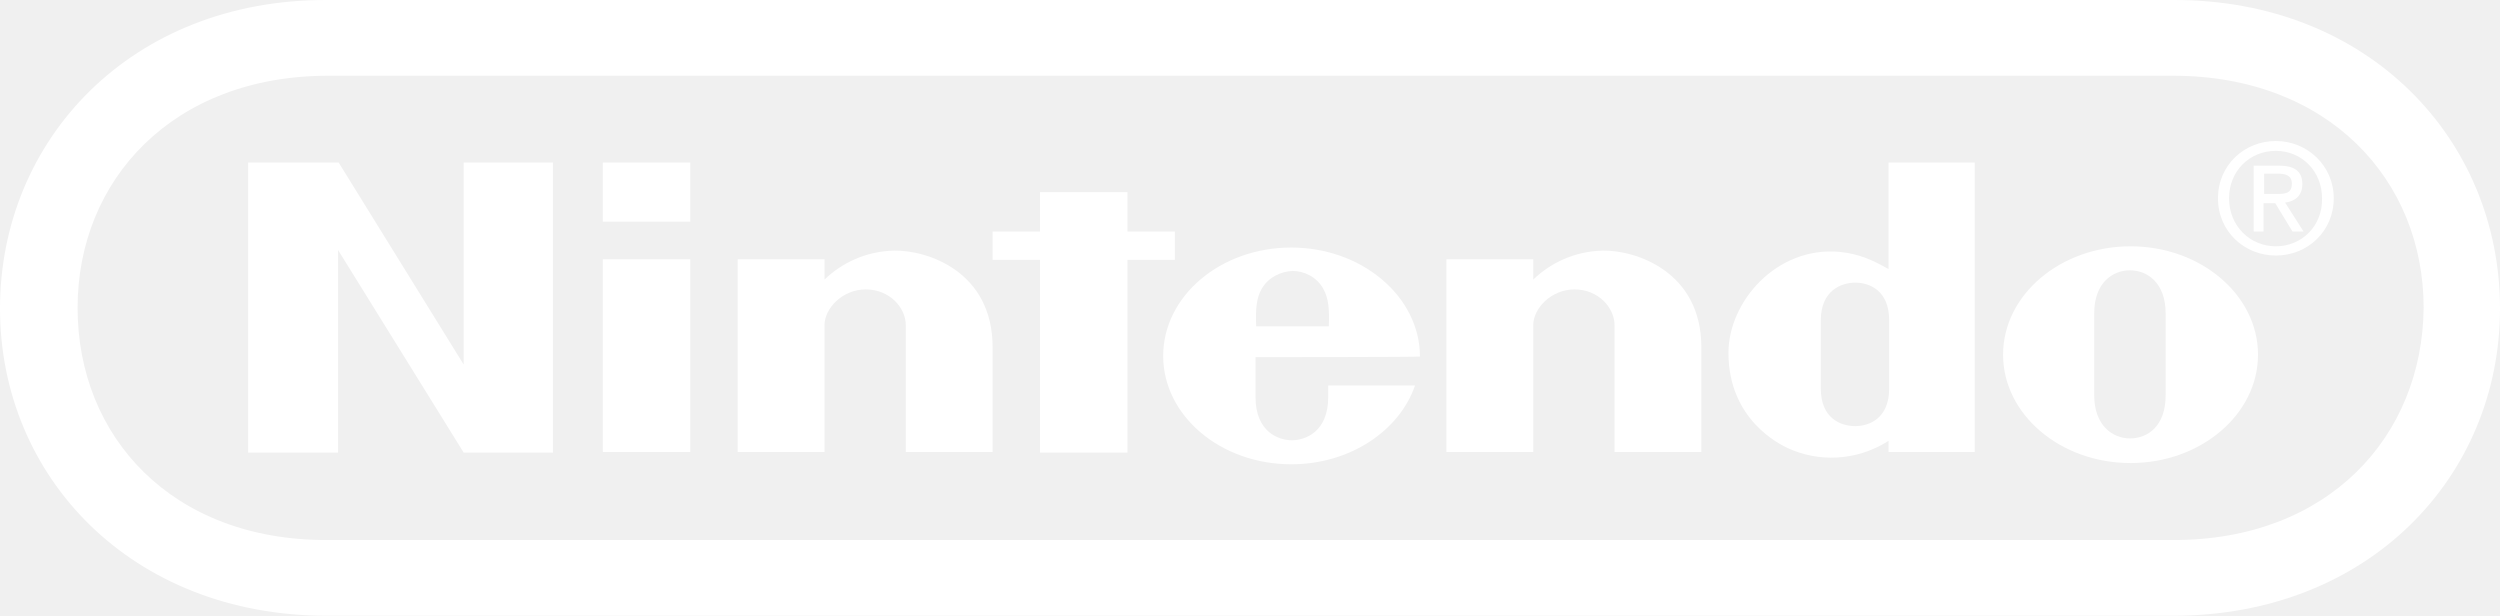
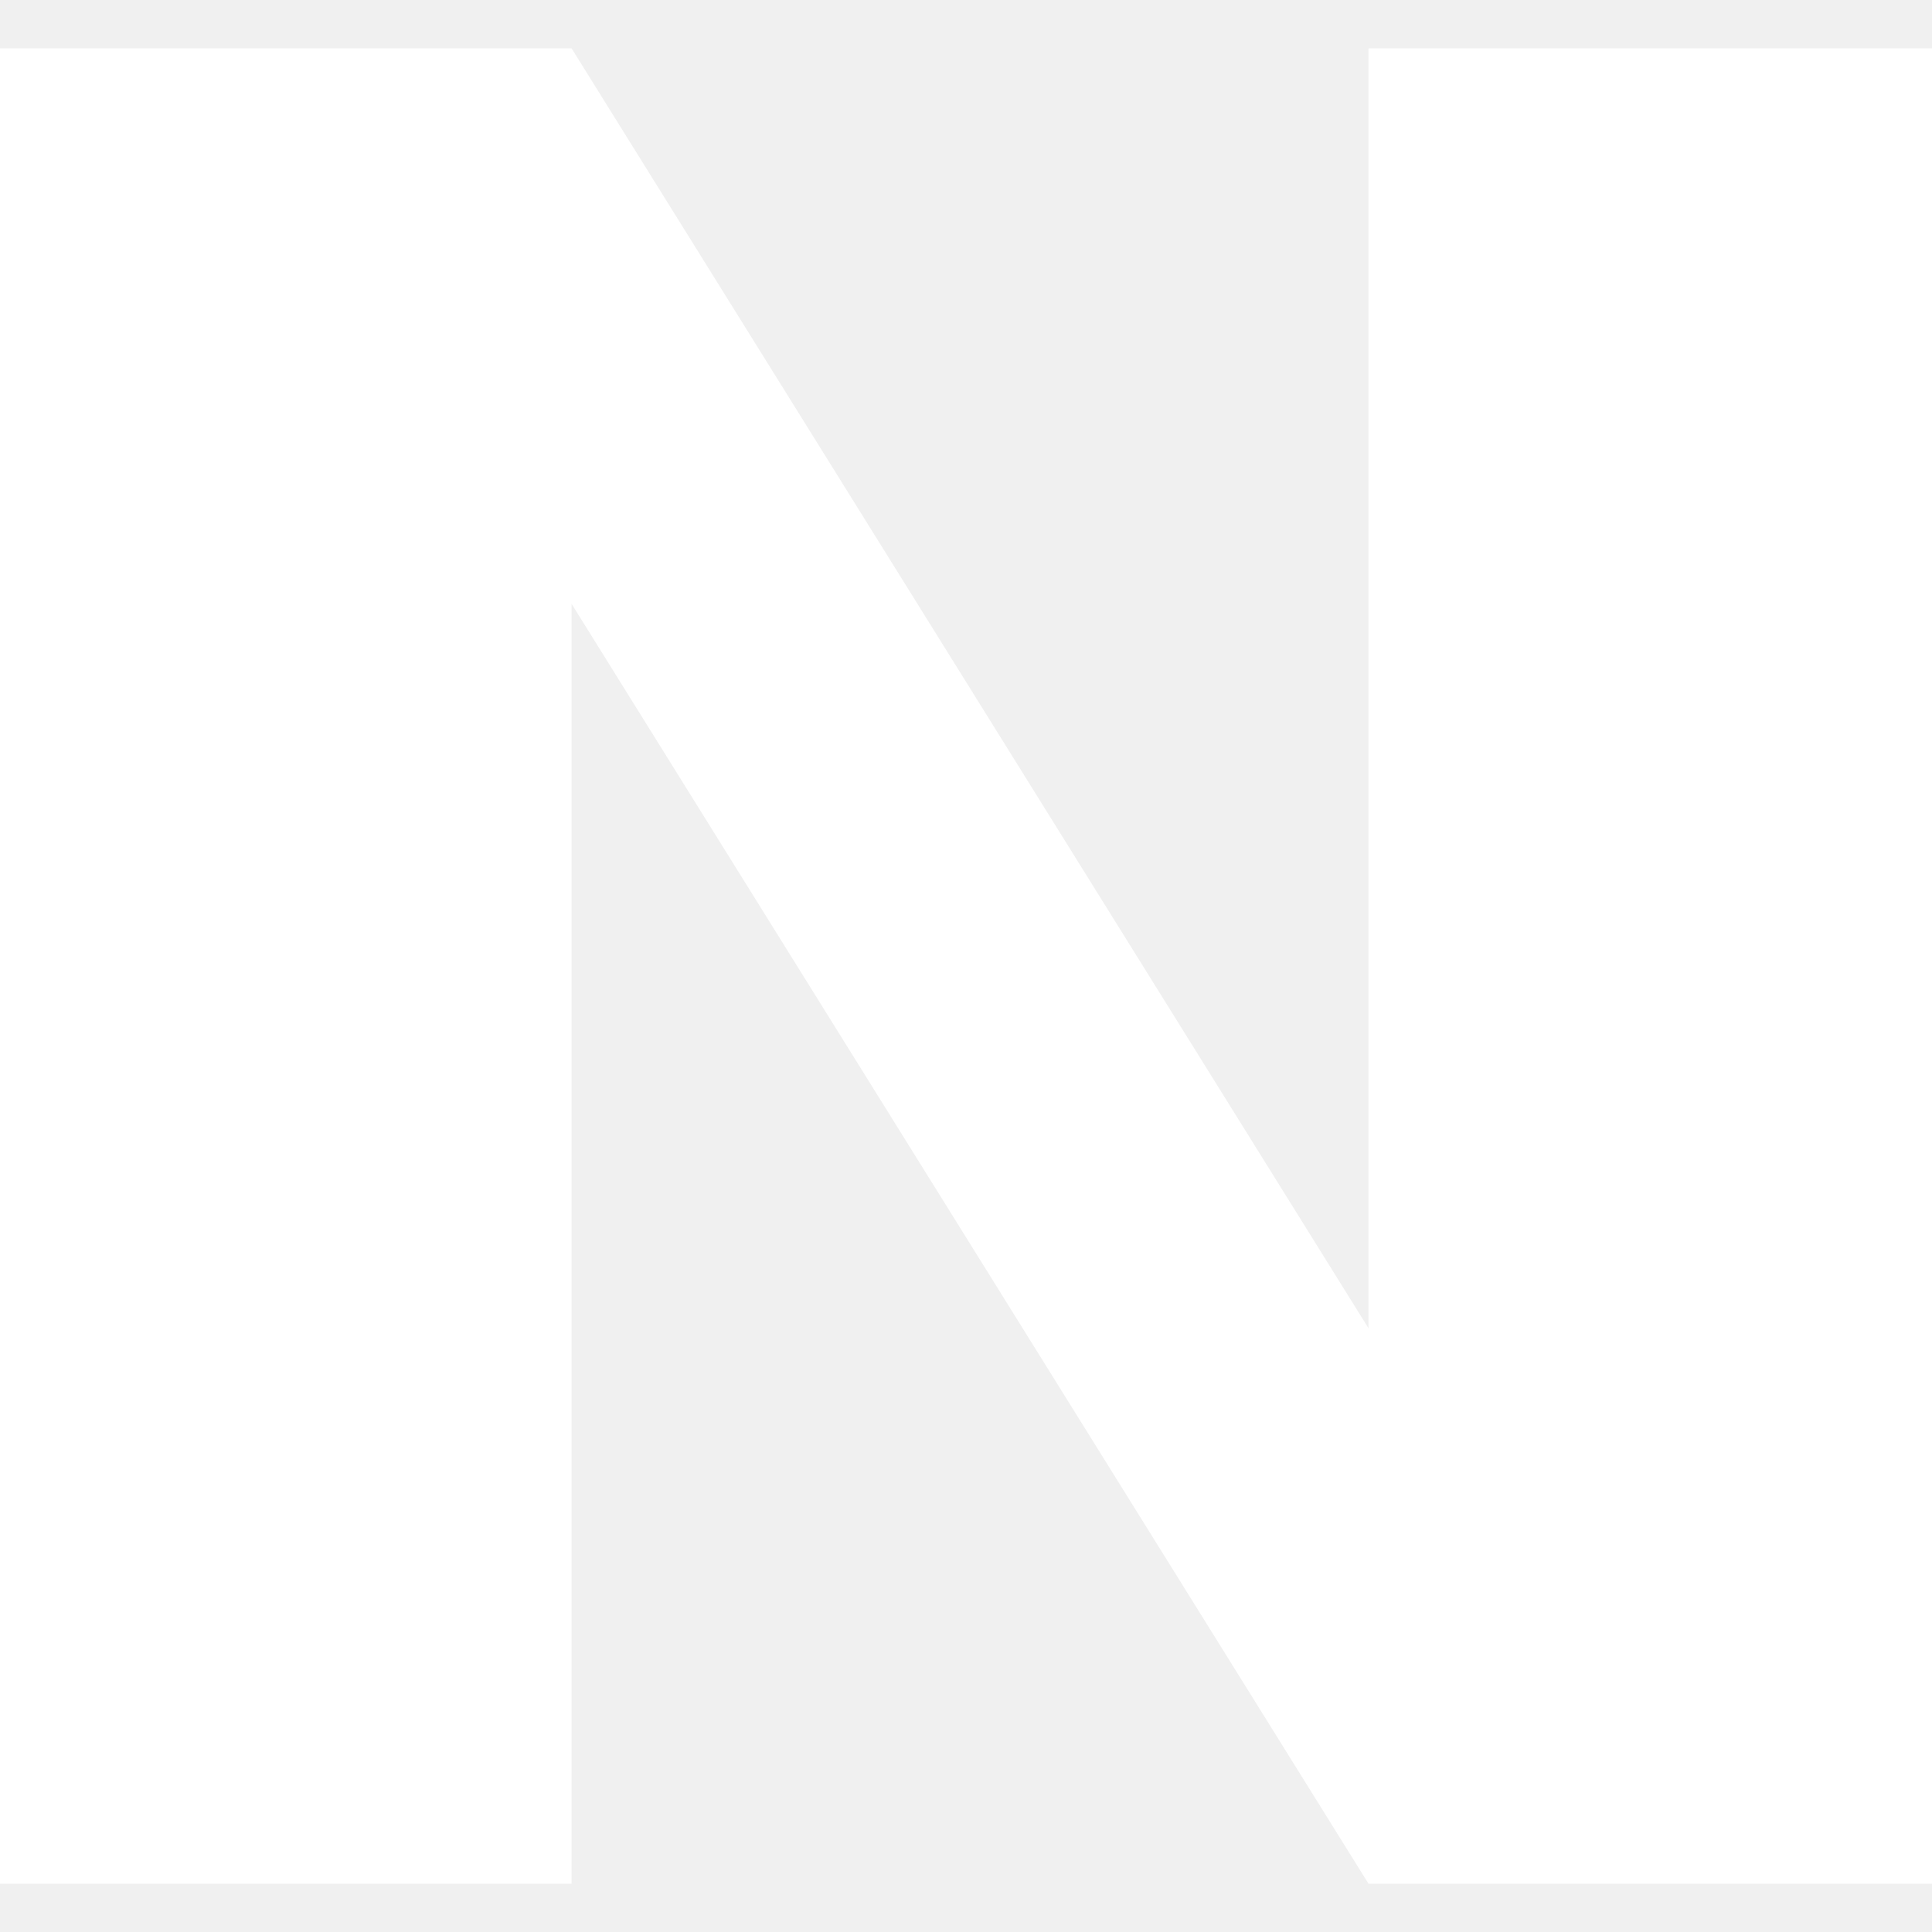
- <svg xmlns="http://www.w3.org/2000/svg" version="1.1" id="svg2" x="0px" y="0px" viewBox="0 0 406 100" style="enable-background:new 0 0 406 100;" xml:space="preserve">
+ <svg xmlns="http://www.w3.org/2000/svg" version="1.1" id="Layer_1" x="0px" y="0px" viewBox="0 0 24 24" style="enable-background:new 0 0 24 24;" xml:space="preserve">
  <style type="text/css">
	.st0{fill:#FFFFFF;}
</style>
-   <g>
-     <path class="st0" d="M352.9,0H53.1C21.3-0.1,0,22.7,0,50.1C0,77.4,21.3,100,53.1,100h299.8c31.8,0,53.1-22.6,53.1-49.9   C406,22.7,384.7-0.1,352.9,0z M352.8,87.7H53.2C27.9,87.8,12.6,70.9,12.6,50c0-20.8,15.5-37.7,40.7-37.7h299.6   c25.2,0,40.7,16.9,40.7,37.7C393.4,70.9,378.1,87.8,352.8,87.7z" />
-     <polygon class="st0" points="75.3,59.2 55,26.4 40.3,26.4 40.3,26.4 40.3,73.5 54.9,73.5 54.9,40.6 75.3,73.5 89.8,73.5 89.8,26.4    75.3,26.4  " />
-     <polygon class="st0" points="190.8,42.2 190.8,37.6 183.1,37.6 183.1,31.2 168.9,31.2 168.9,37.6 161.2,37.6 161.2,42.2    168.9,42.2 168.9,73.5 183.1,73.5 183.1,42.2  " />
-     <rect x="97.9" y="42.1" class="st0" width="14.2" height="31.3" />
-     <rect x="97.9" y="26.4" class="st0" width="14.2" height="9.6" />
-     <path class="st0" d="M351.7,57.6L351.7,57.6L351.7,57.6C351.7,57.5,351.7,57.6,351.7,57.6z" />
-     <path class="st0" d="M346,40c-11.4,0-20.7,7.9-20.7,17.6c0,9.7,9.3,17.6,20.7,17.6c11.4,0,20.7-7.9,20.7-17.6   C366.7,47.9,357.4,40,346,40z M351.7,57.6C351.7,57.6,351.7,57.5,351.7,57.6L351.7,57.6c0,0,0,4.7,0,6.6c0,5-2.9,7-5.8,7   c-2.8,0-5.8-2.1-5.8-7c0-1.9,0-6.8,0-6.8s0-4.6,0-6.5c0-5,3-7,5.8-7c2.8,0,5.8,2,5.8,7C351.7,52.8,351.7,56.3,351.7,57.6   L351.7,57.6L351.7,57.6z" />
-     <path class="st0" d="M306.7,43.7c-2.3-1.3-4.7-2.5-8-2.8c-10.2-0.9-18,8.1-18,16.4c0,10.9,8.4,14.9,9.7,15.5   c4.8,2.2,10.9,2.2,16.3-1.2c0,0.3,0,1.8,0,1.8h14V26.4h-14V43.7z M306.8,57.6v5.5c0,4.9-3.3,6.1-5.5,6.1c-2.3,0-5.6-1.2-5.6-6.1   v-5.6V52c0-4.8,3.3-6.1,5.6-6.1c2.2,0,5.5,1.2,5.5,6.1V57.6z" />
-     <path class="st0" d="M145.2,40.7L145.2,40.7c-4.7,0.1-8.6,2.1-11.3,4.7c0-0.8,0-3.3,0-3.3l-14.1,0l0,31.3h14.1c0,0,0-19.2,0-20.6   c0-2.7,2.9-5.8,6.7-5.8c3.9,0,6.5,3,6.5,5.8v20.6h14.1c0,0,0-14.8,0-17C161.2,44,150.5,40.6,145.2,40.7z" />
-     <path class="st0" d="M260.3,40.7L260.3,40.7c-4.7,0.1-8.6,2.1-11.3,4.7c0-0.8,0-3.3,0-3.3l-14.1,0v31.3H249c0,0,0-19.2,0-20.6   c0-2.7,2.9-5.8,6.7-5.8c3.9,0,6.5,3,6.5,5.8v20.6h14.1c0,0,0-14.8,0-17C276.3,44,265.5,40.6,260.3,40.7z" />
-     <path class="st0" d="M230.6,57.9c0-9.7-9.4-17.7-20.9-17.7c-11.5,0-20.8,7.9-20.8,17.6c0,9.7,9.3,17.6,20.8,17.6   c9.6,0,17.6-5.5,20.1-12.8l-14.1,0h0c0,0,0,0.1,0,1.9c0,5.7-3.8,7-5.9,7c-2.1,0-5.9-1.3-5.9-7c0-1.7,0-6.5,0-6.5   S230.6,58,230.6,57.9z M204.9,46.9c1.1-1.9,3.1-2.8,5-2.9c1.8,0,3.9,0.9,5,2.9c0.9,1.6,1,3.4,0.9,6.1H204   C203.9,50.3,204,48.5,204.9,46.9z" />
-     <path class="st0" d="M373.9,29.9c0-2.1-1.3-3-3.8-3h-4.1v10.7h1.6v-4.6h1.9l2.8,4.6h1.8l-3-4.7C372.7,32.7,373.9,31.8,373.9,29.9z    M367.7,31.5v-3.3h2.2c1.1,0,2.3,0.2,2.3,1.6c0,1.7-1.2,1.7-2.6,1.7H367.7z" />
-     <path class="st0" d="M369.6,22.9c-5.1,0-9.4,3.9-9.4,9.3c0,5.4,4.3,9.3,9.4,9.3c5.1,0,9.4-3.9,9.4-9.3   C379,26.9,374.7,22.9,369.6,22.9z M369.6,40c-4.2,0-7.6-3.3-7.6-7.8c0-4.4,3.3-7.7,7.6-7.7c4.2,0,7.5,3.3,7.5,7.7   C377.2,36.7,373.8,40,369.6,40z" />
-   </g>
+   <path class="st0" d="M0,0.6h7.1L17,16.5V0.6h7v22.8h-7L7.1,7.5v15.9H0V0.6" />
</svg>
